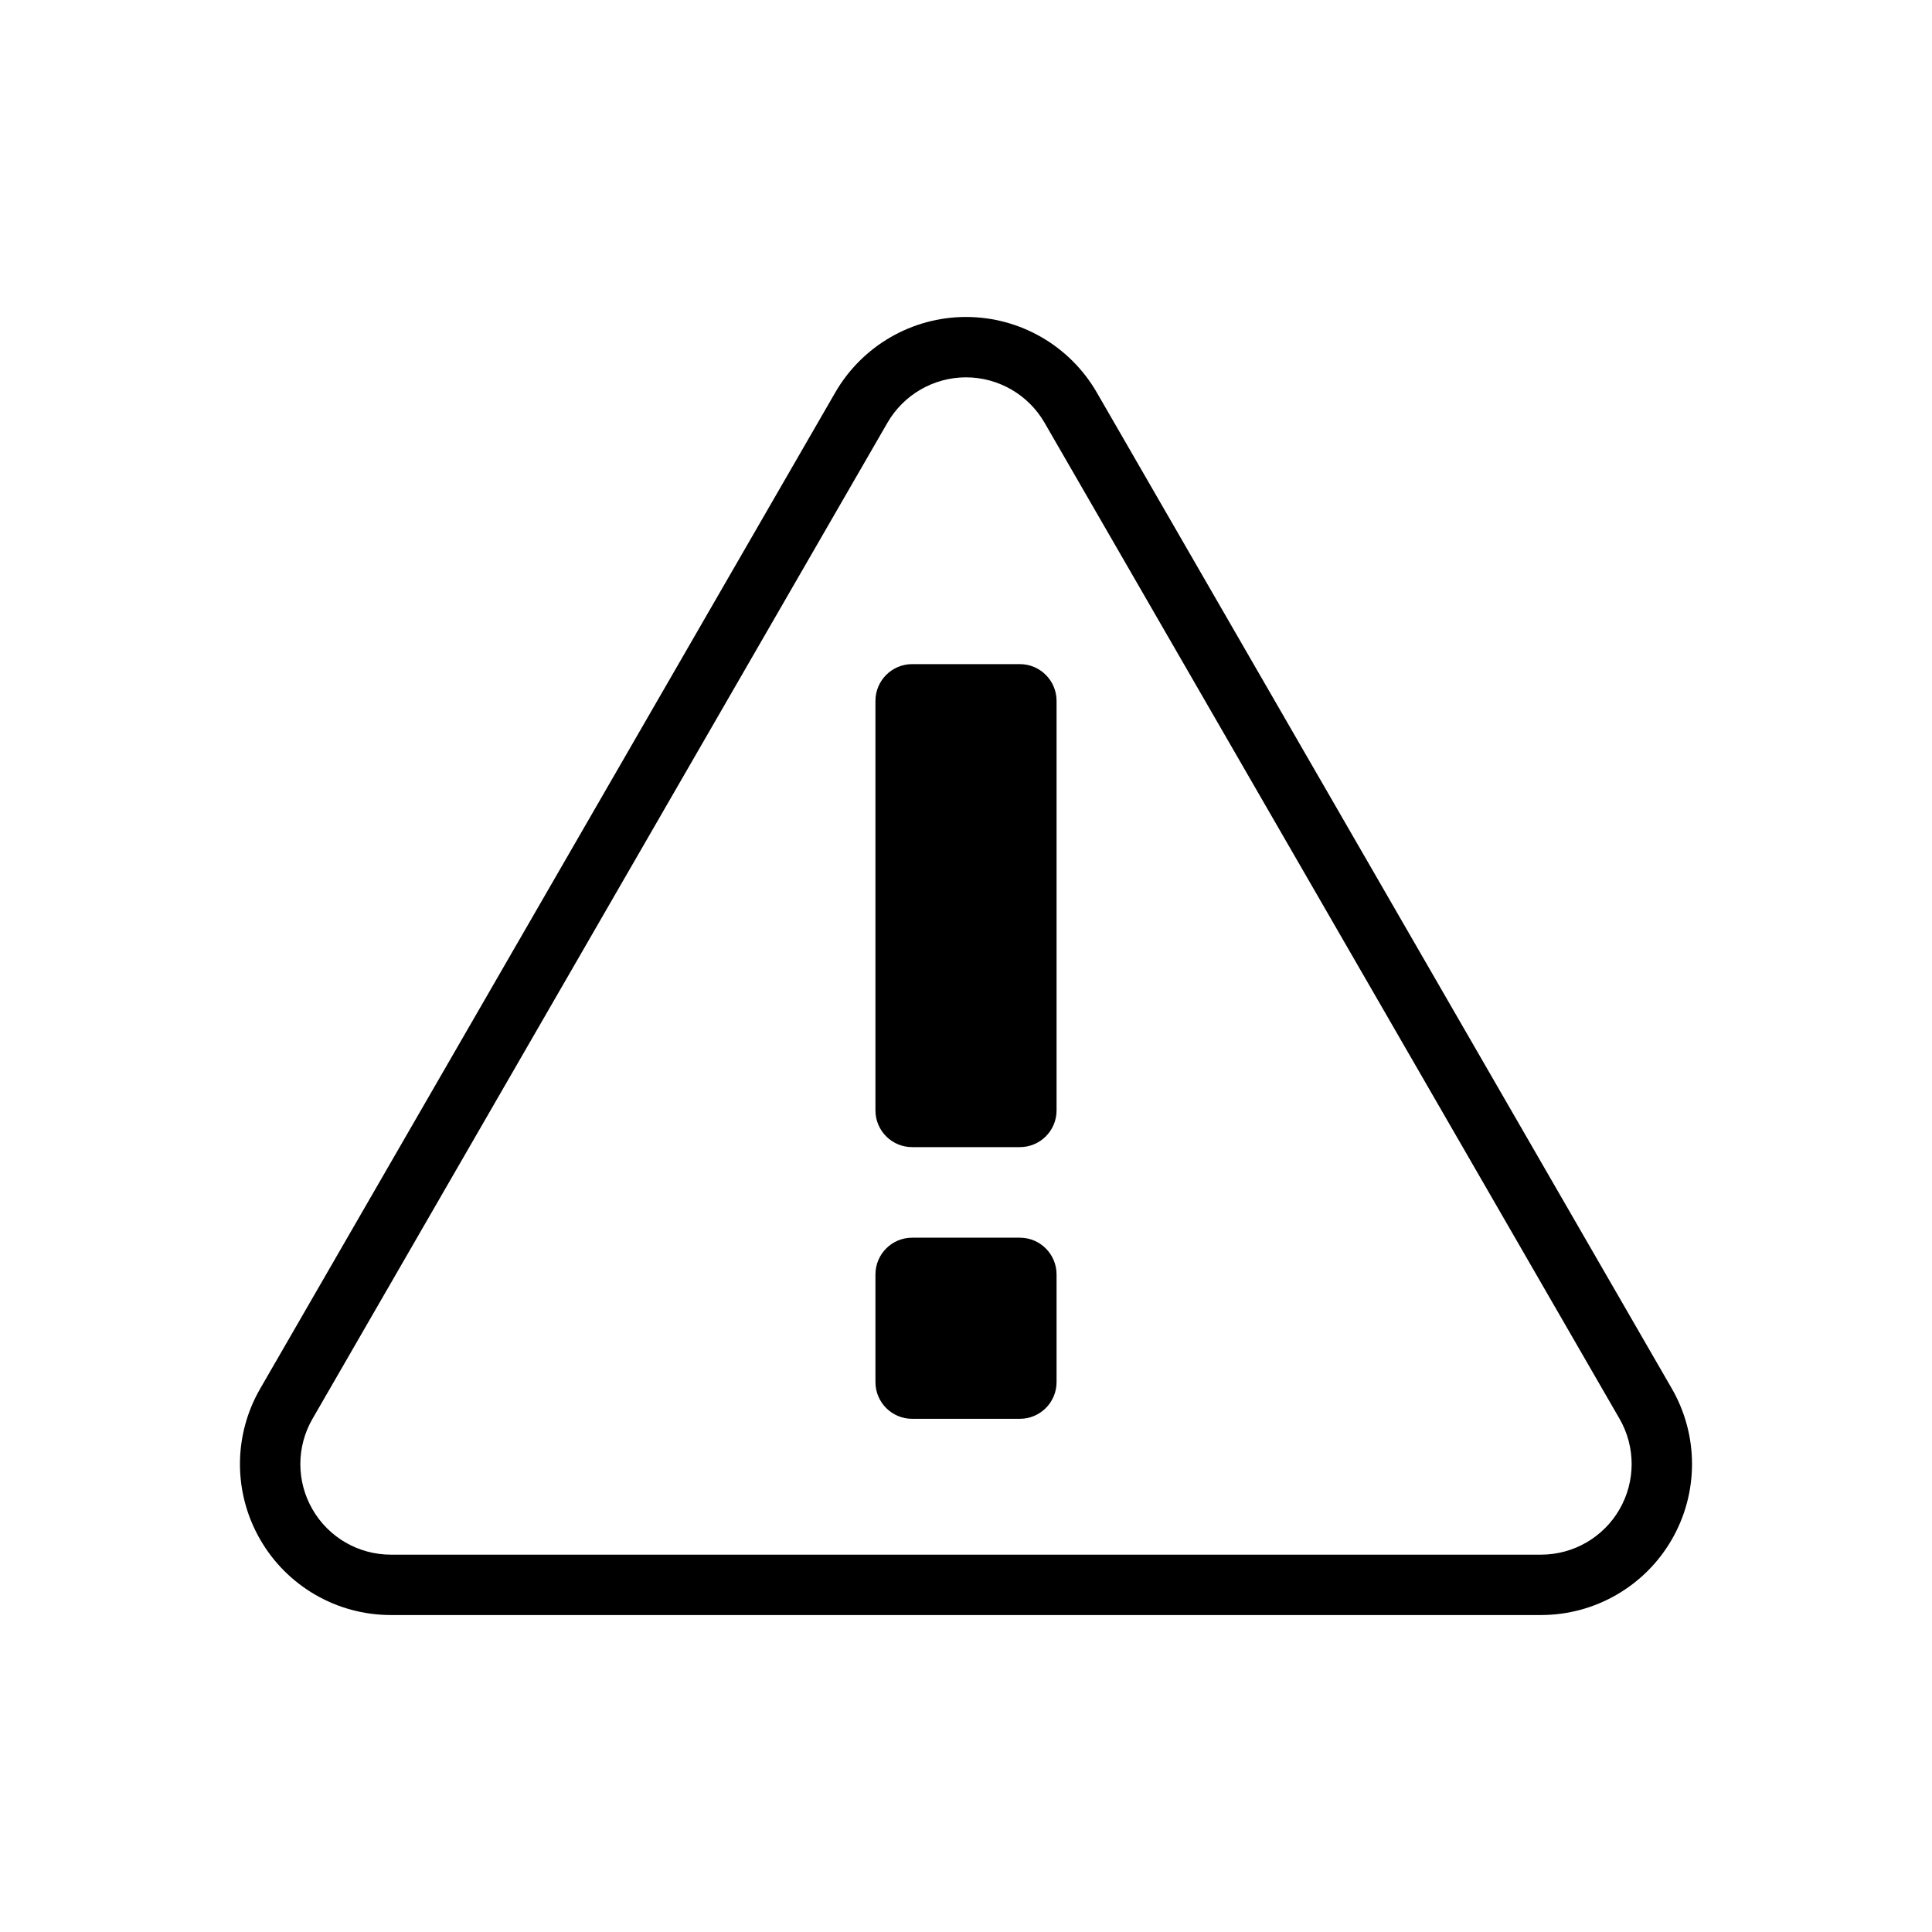
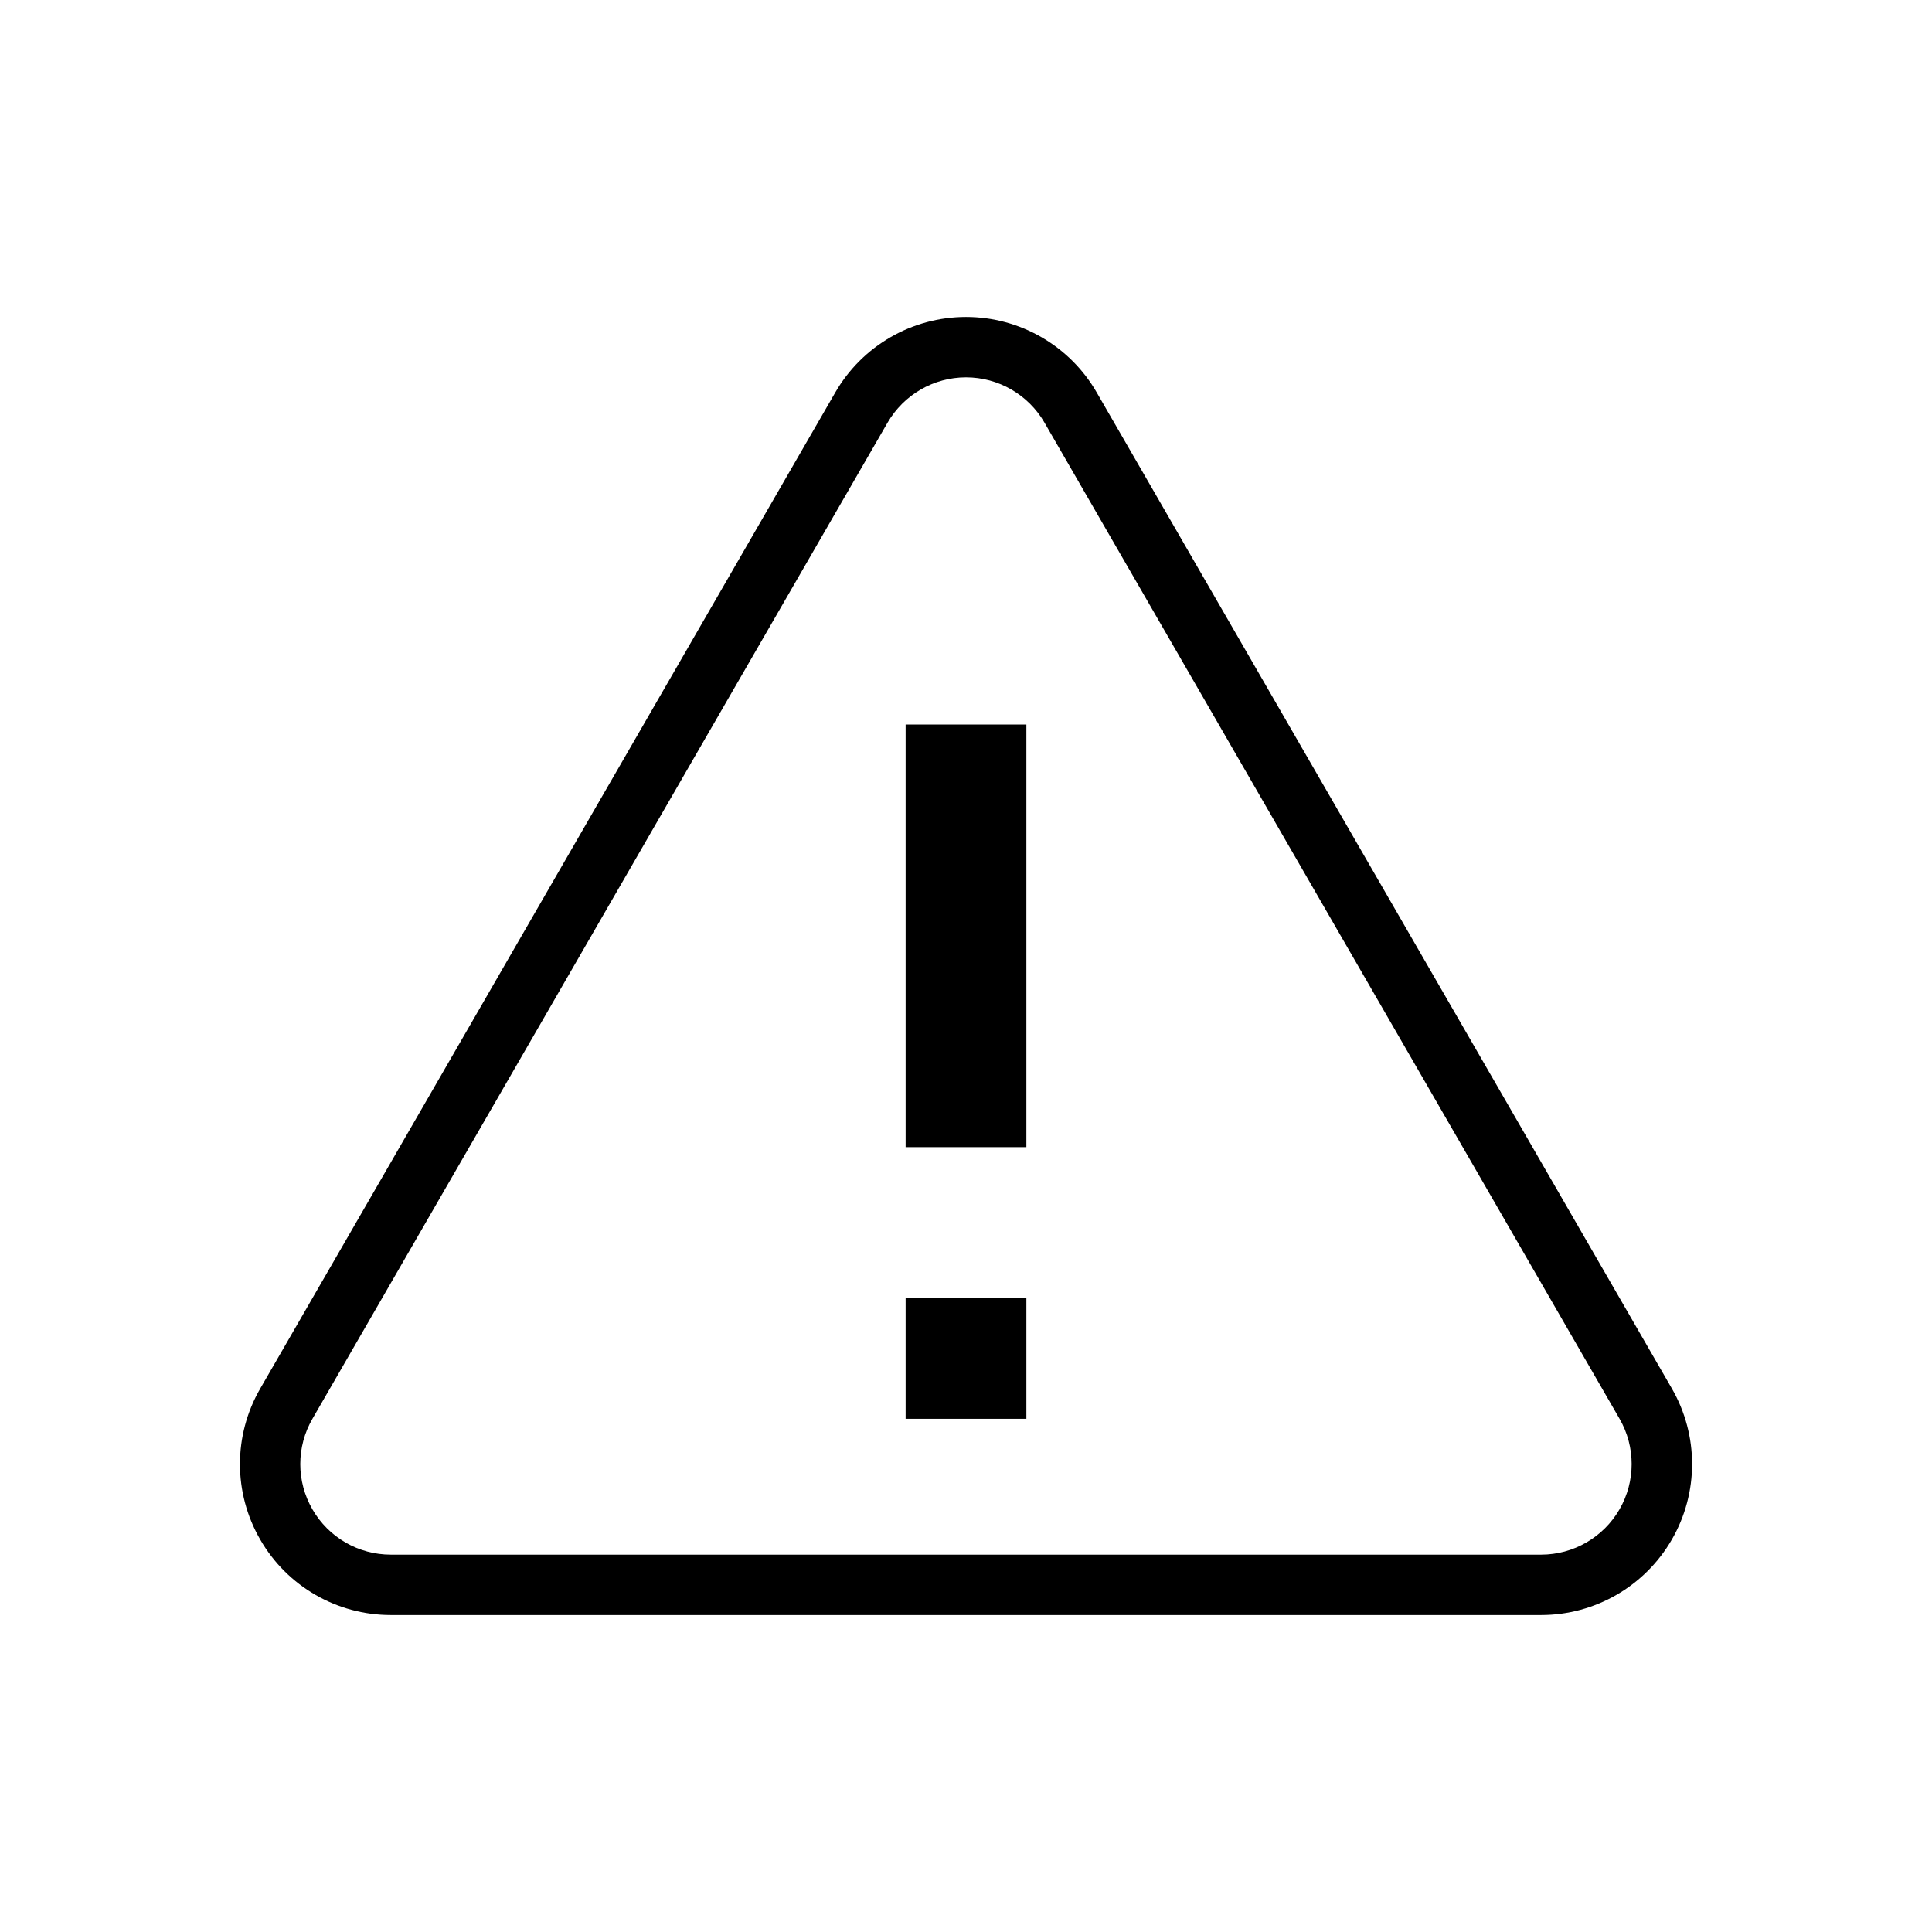
<svg xmlns="http://www.w3.org/2000/svg" width="32" height="32" viewBox="0 0 32 32">
-   <g fill-rule="evenodd">
-     <path d="M16 5.25c-.892 0-1.718.477-2.165 1.25L4.31 23a2.496 2.496 0 000 2.5 2.496 2.496 0 002.165 1.25h19.052A2.501 2.501 0 0027.691 23L18.166 6.5A2.502 2.502 0 0016 5.25zm0 1c.536 0 1.032.287 1.3.75l9.525 16.5a1.501 1.501 0 01-1.299 2.25H6.474A1.497 1.497 0 015.176 25a1.497 1.497 0 010-1.5L14.7 7c.268-.463.764-.75 1.3-.75z" fill-rule="nonzero" />
-     <path d="M17.5 18.392a.608.608 0 01-.608.608h-1.784a.608.608 0 01-.608-.608v-6.783c0-.336.272-.609.608-.609h1.784c.336 0 .608.273.608.609v6.783zM17.5 22.892a.608.608 0 01-.608.608h-1.784a.608.608 0 01-.608-.608v-1.783c0-.336.272-.609.608-.609h1.784c.336 0 .608.273.608.609v1.783z" />
-   </g>
+   <path d="M16 5.25c.893 0 1.719.477 2.165 1.25L27.692 23a2.501 2.501 0 01-2.166 3.75H6.474c-.894 0-1.719-.476-2.164-1.25a2.496 2.496 0 010-2.5l9.525-16.5A2.502 2.502 0 0116 5.25zm0 1c-.535 0-1.03.287-1.299.75L5.175 23.5a1.497 1.497 0 000 1.5c.268.465.762.75 1.3.75h19.051a1.501 1.501 0 001.299-2.25L17.3 7A1.502 1.502 0 0016 6.25zm1 15.25v2h-2v-2h2zm0-9.5v7h-2v-7h2z" fill-rule="evenodd" />
</svg>
